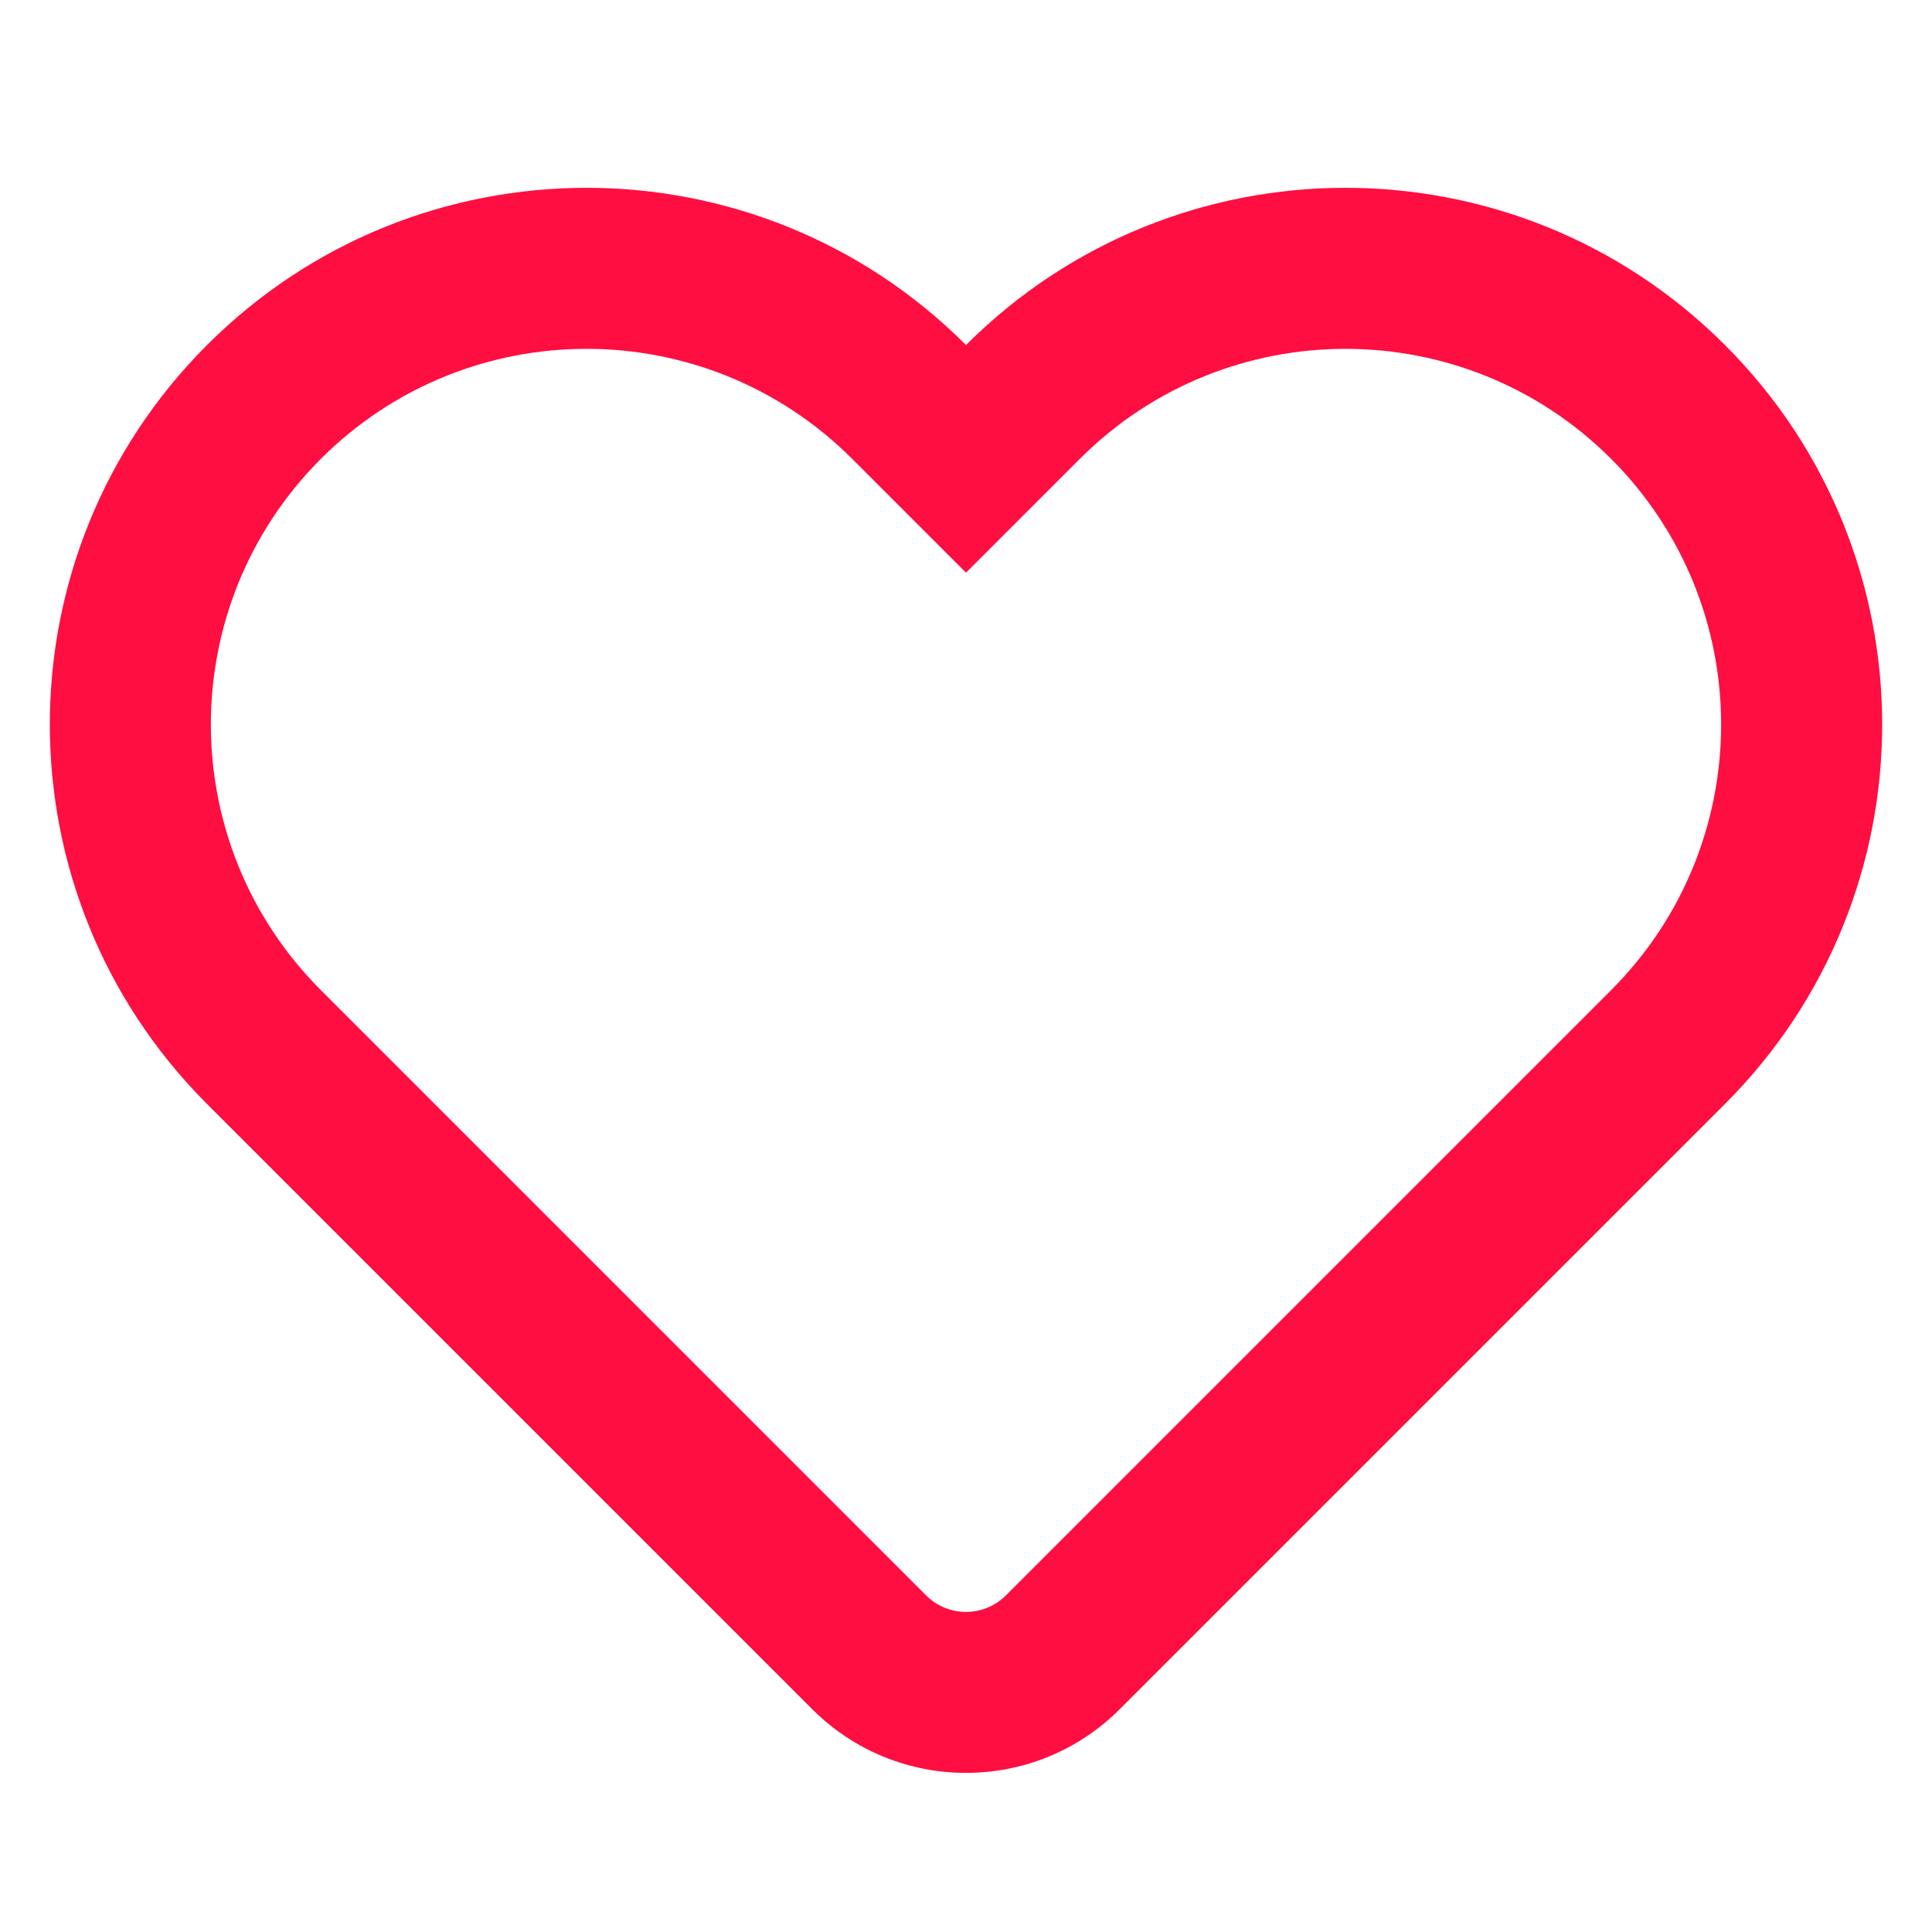
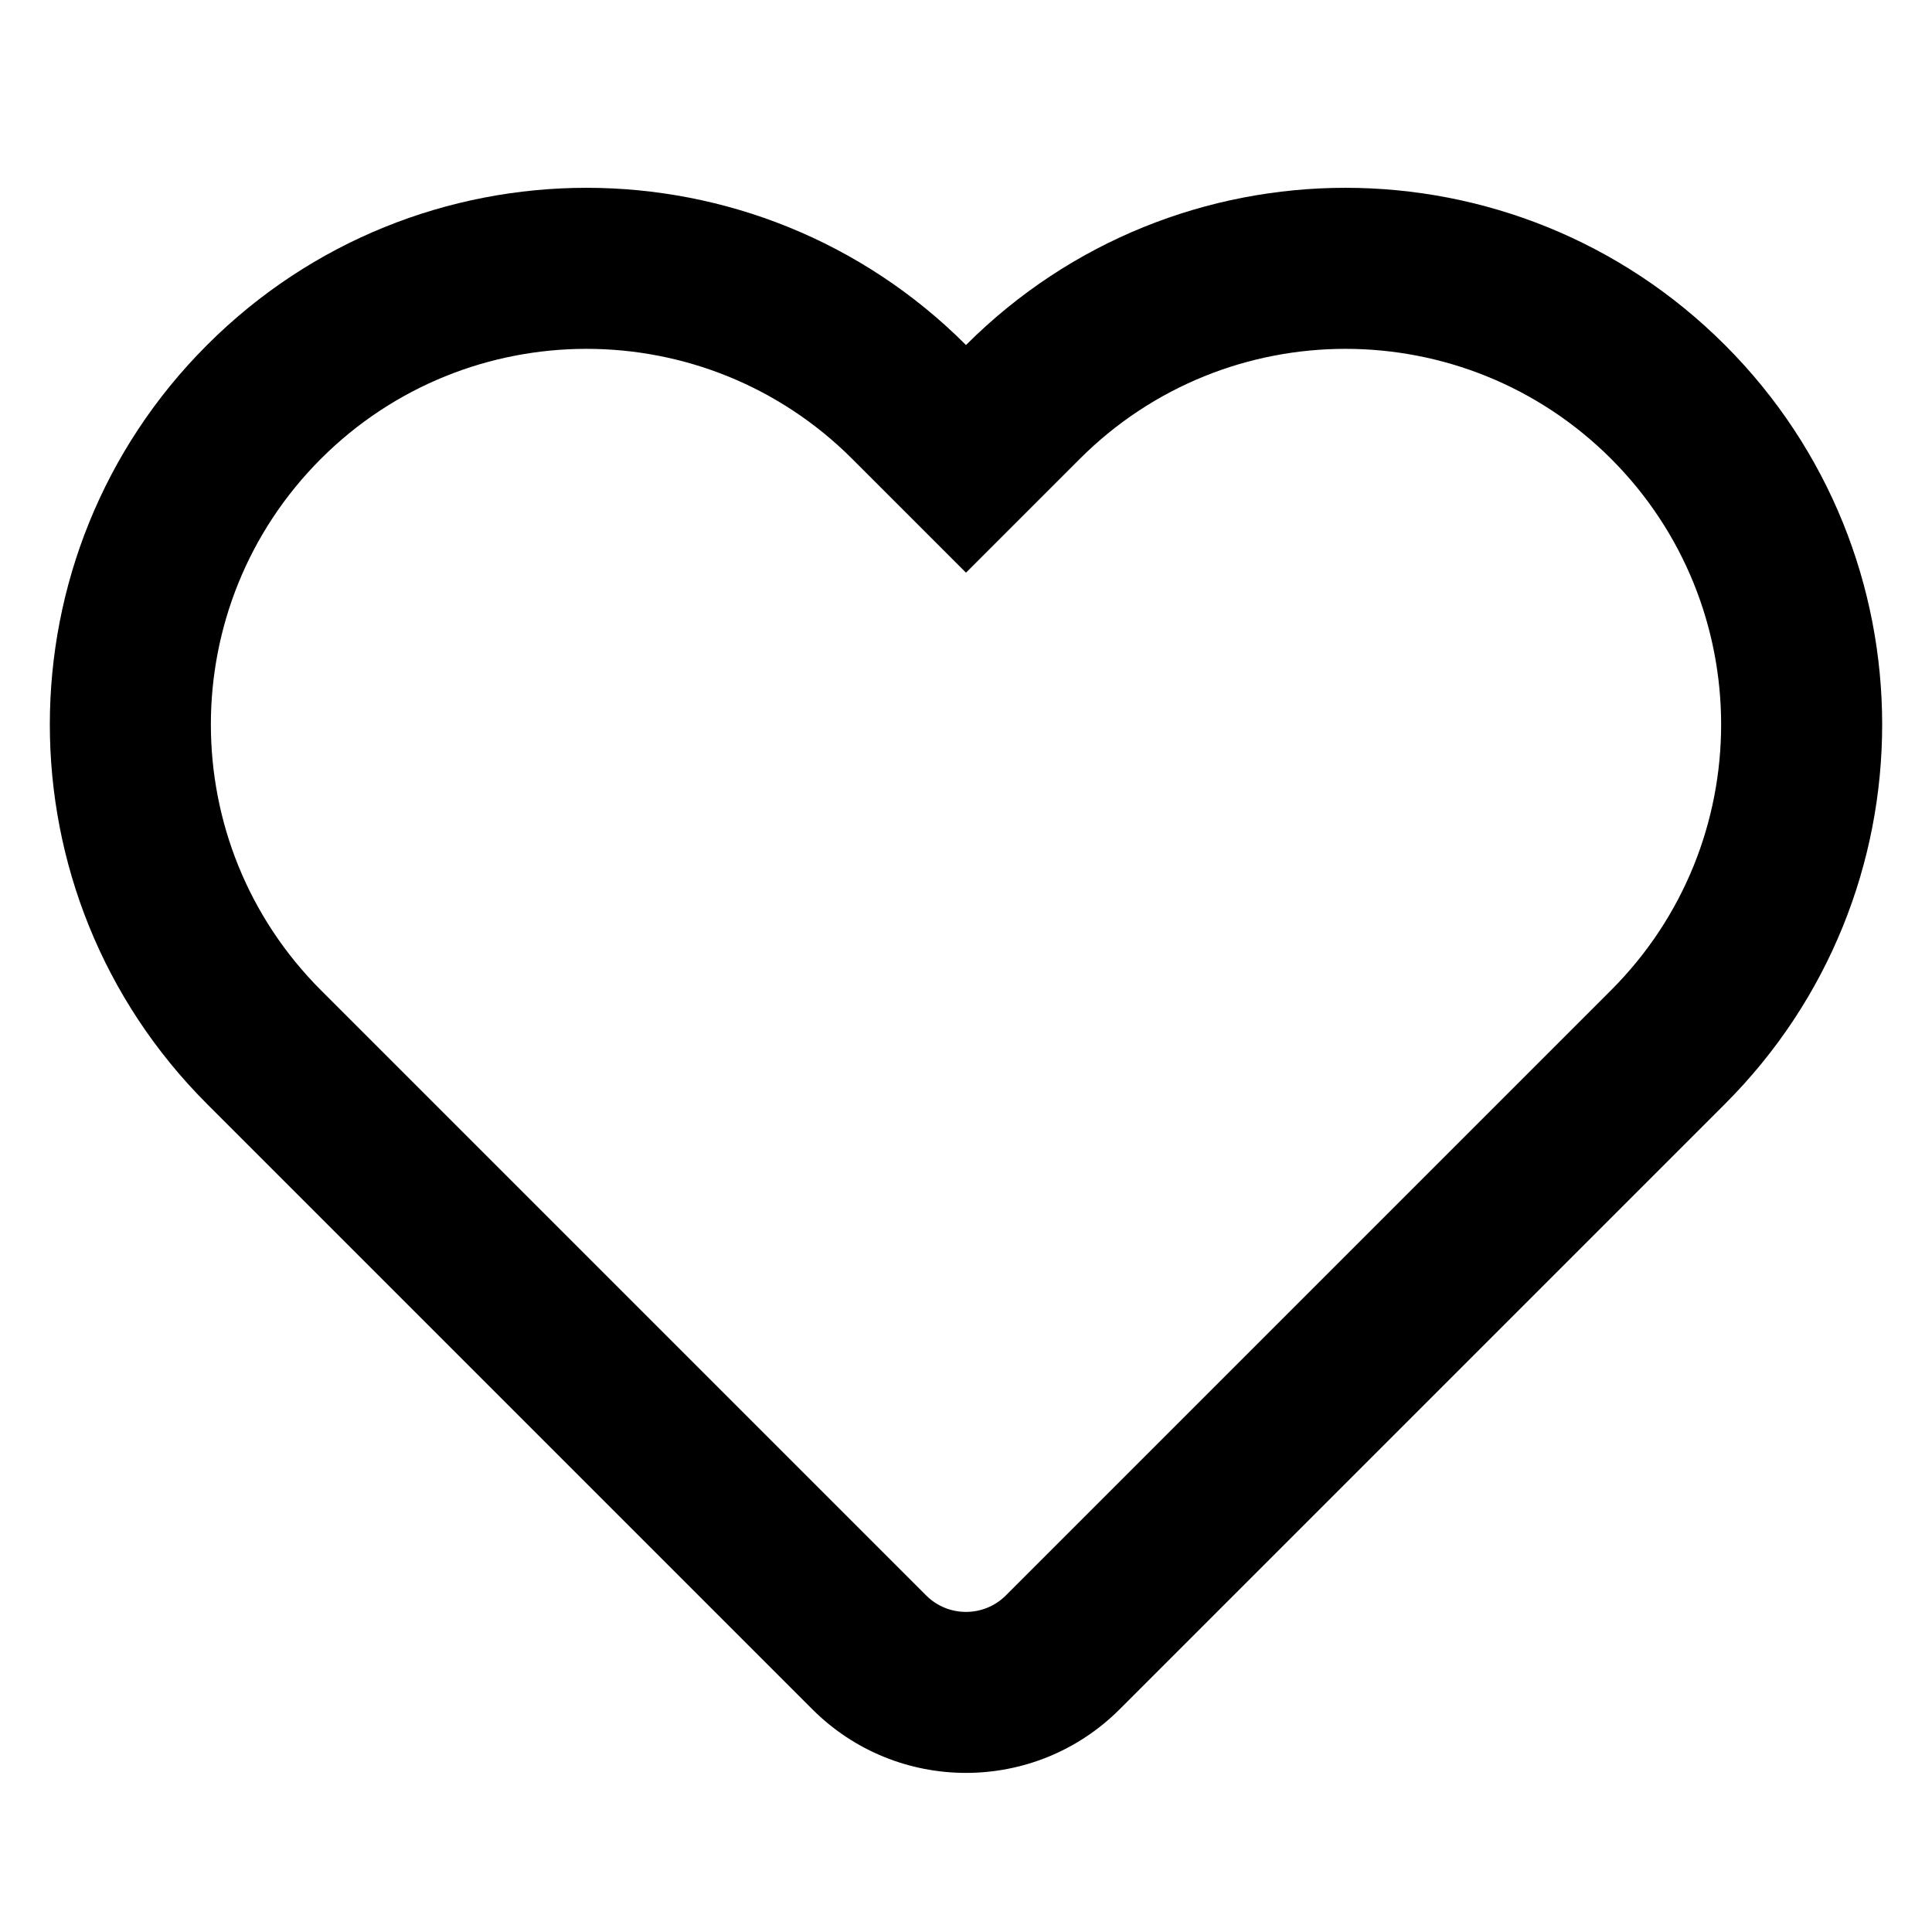
<svg xmlns="http://www.w3.org/2000/svg" viewBox="0 -2 24 24" height="1rem" width="1rem" id="meteor-icon-kit__regular-heart" fill="none">
  <g id="SVGRepo_bgCarrier" stroke-width="0" />
  <g id="SVGRepo_tracerCarrier" stroke-linecap="round" stroke-linejoin="round" />
  <g id="SVGRepo_iconCarrier">
-     <path fill-rule="evenodd" clip-rule="evenodd" d="M20.014 10.3C21.836 8.477 21.836 5.523 20.014 3.7C18.191 1.878 15.237 1.878 13.414 3.7L12 5.114L10.586 3.7C8.763 1.878 5.809 1.878 3.986 3.7C2.164 5.523 2.164 8.477 3.986 10.3L11.505 17.819C11.778 18.092 12.222 18.092 12.495 17.819L20.014 10.3zM21.428 11.714L13.909 19.233C12.855 20.287 11.145 20.287 10.091 19.233L2.572 11.714C-0.032 9.111 -0.032 4.889 2.572 2.286C5.175 -0.318 9.397 -0.318 12 2.286C14.604 -0.318 18.825 -0.318 21.428 2.286C24.032 4.889 24.032 9.111 21.428 11.714z" fill="#ff0e41" />
+     <path fill-rule="evenodd" clip-rule="evenodd" d="M20.014 10.3C21.836 8.477 21.836 5.523 20.014 3.7C18.191 1.878 15.237 1.878 13.414 3.7L12 5.114L10.586 3.7C8.763 1.878 5.809 1.878 3.986 3.7C2.164 5.523 2.164 8.477 3.986 10.3L11.505 17.819C11.778 18.092 12.222 18.092 12.495 17.819L20.014 10.3zM21.428 11.714L13.909 19.233C12.855 20.287 11.145 20.287 10.091 19.233L2.572 11.714C-0.032 9.111 -0.032 4.889 2.572 2.286C5.175 -0.318 9.397 -0.318 12 2.286C14.604 -0.318 18.825 -0.318 21.428 2.286C24.032 4.889 24.032 9.111 21.428 11.714z" fill="#000000" />
  </g>
</svg>
